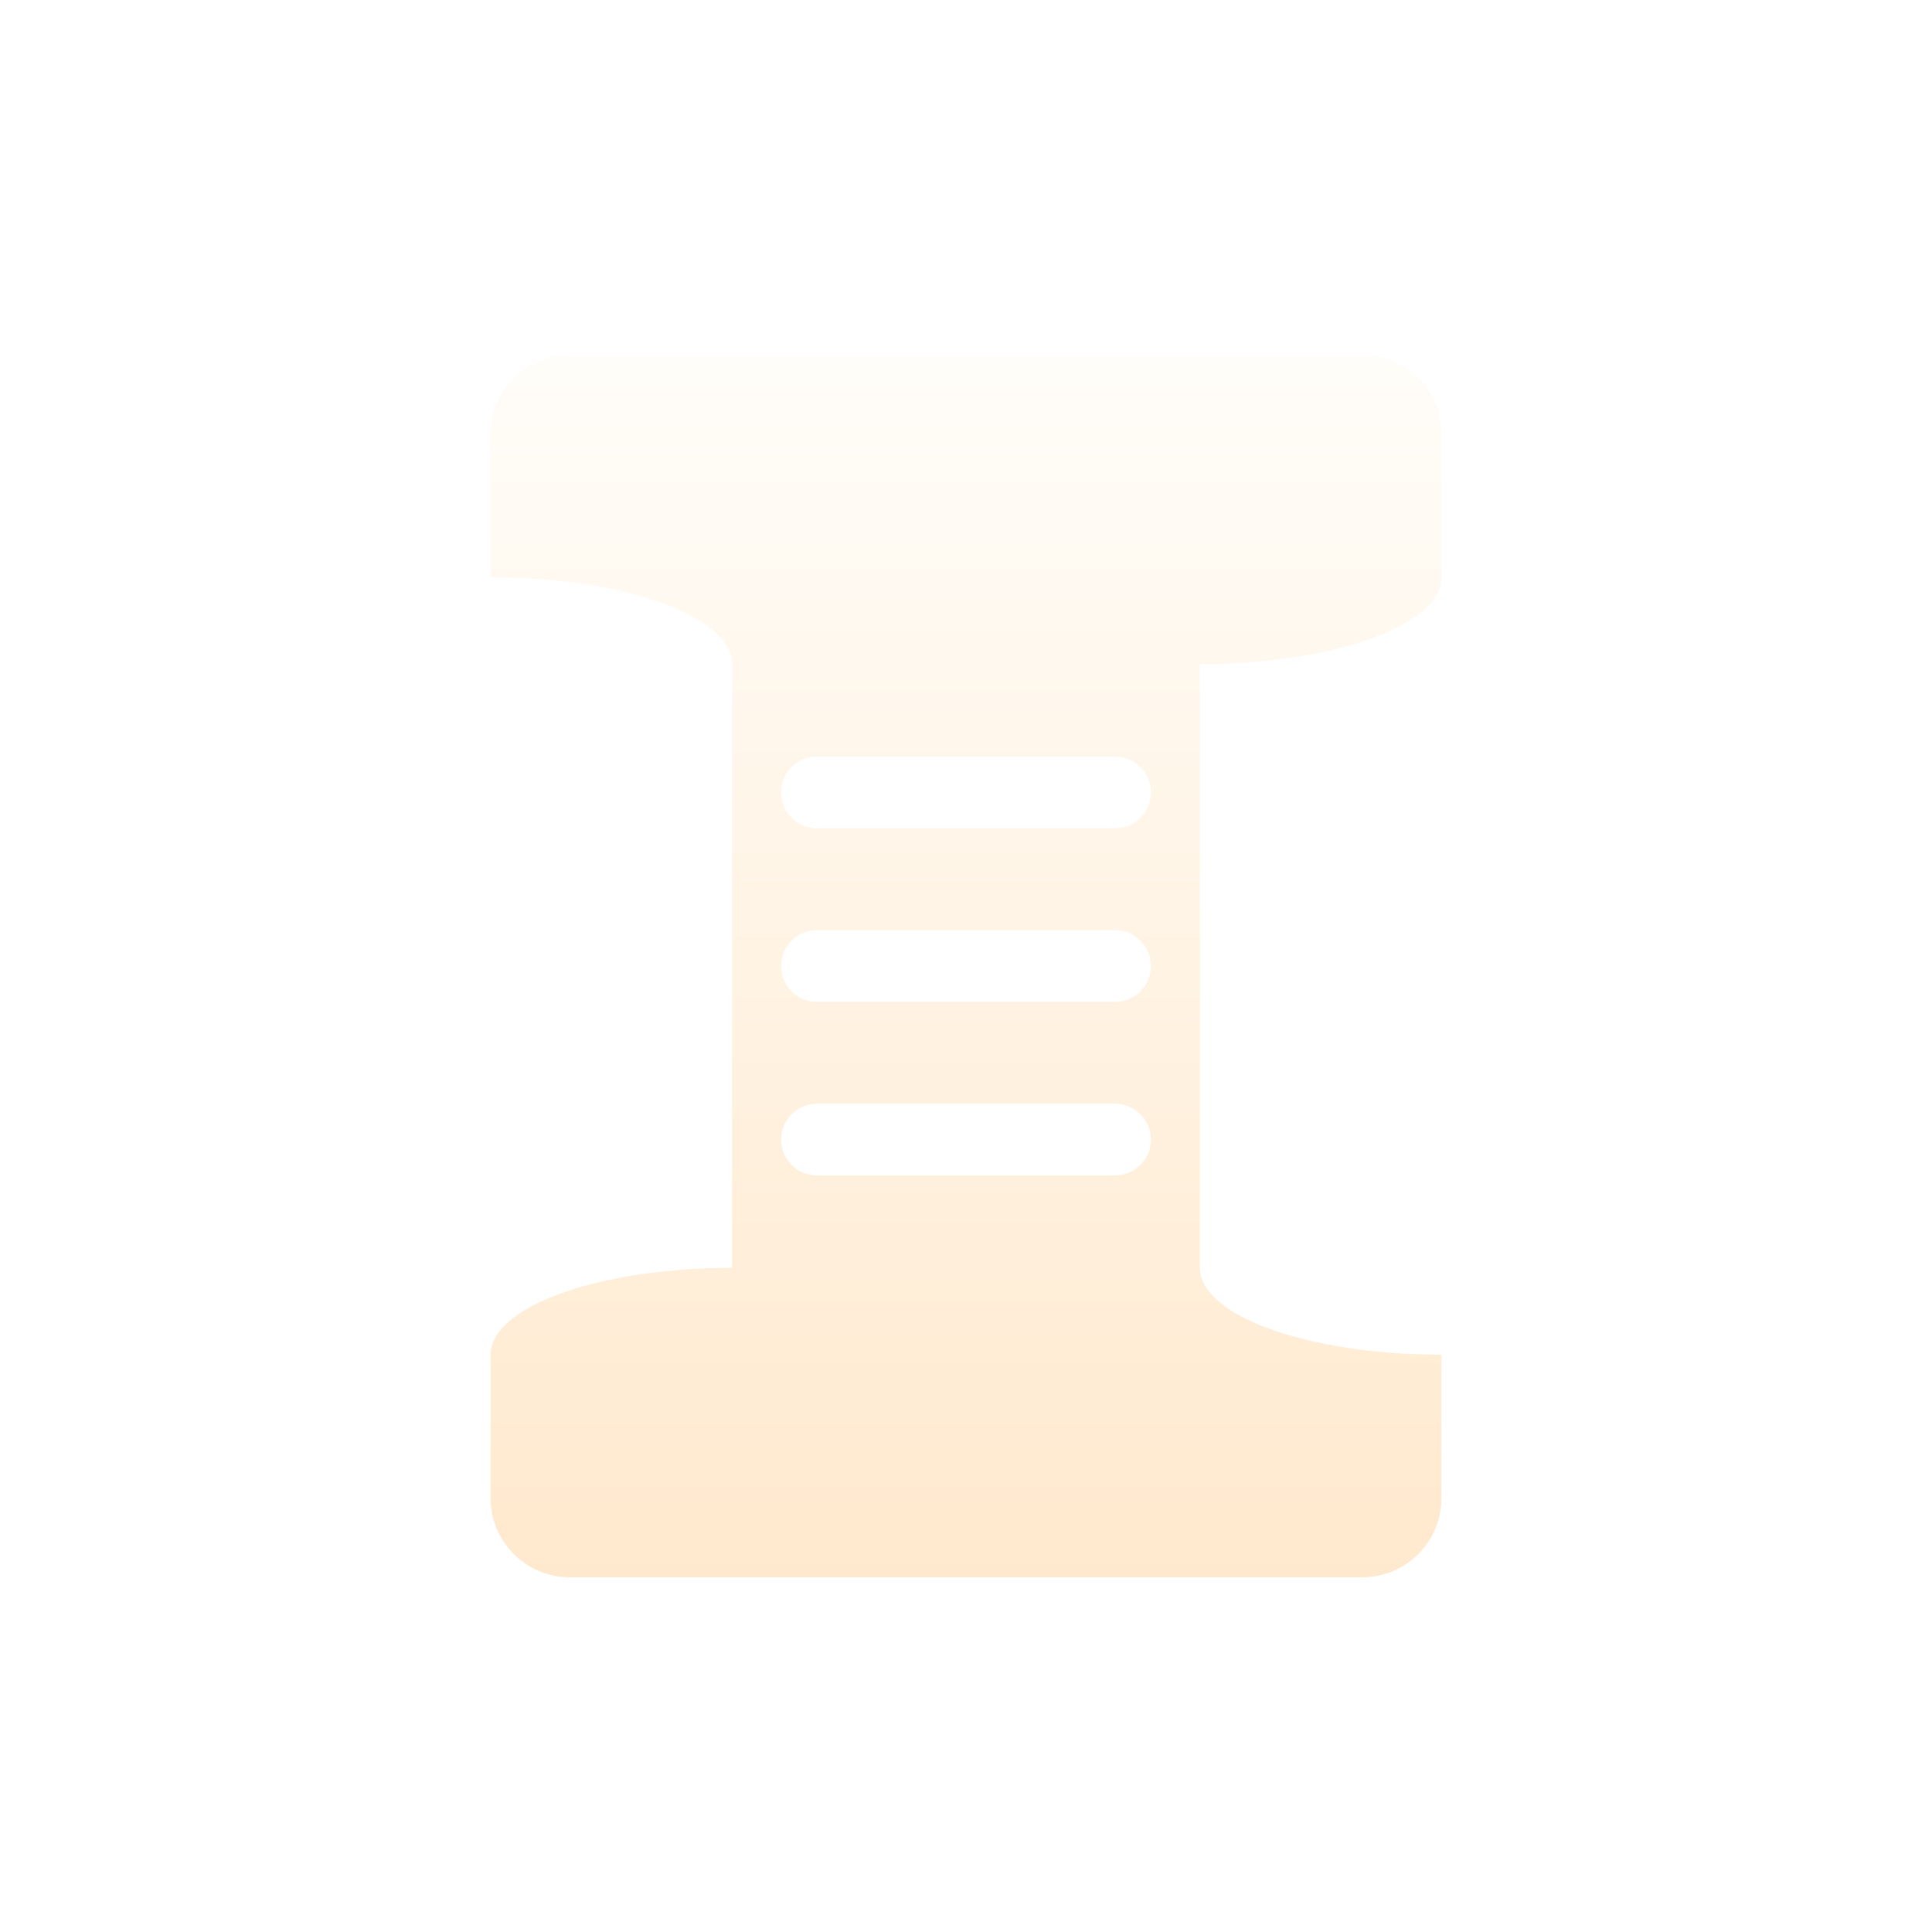
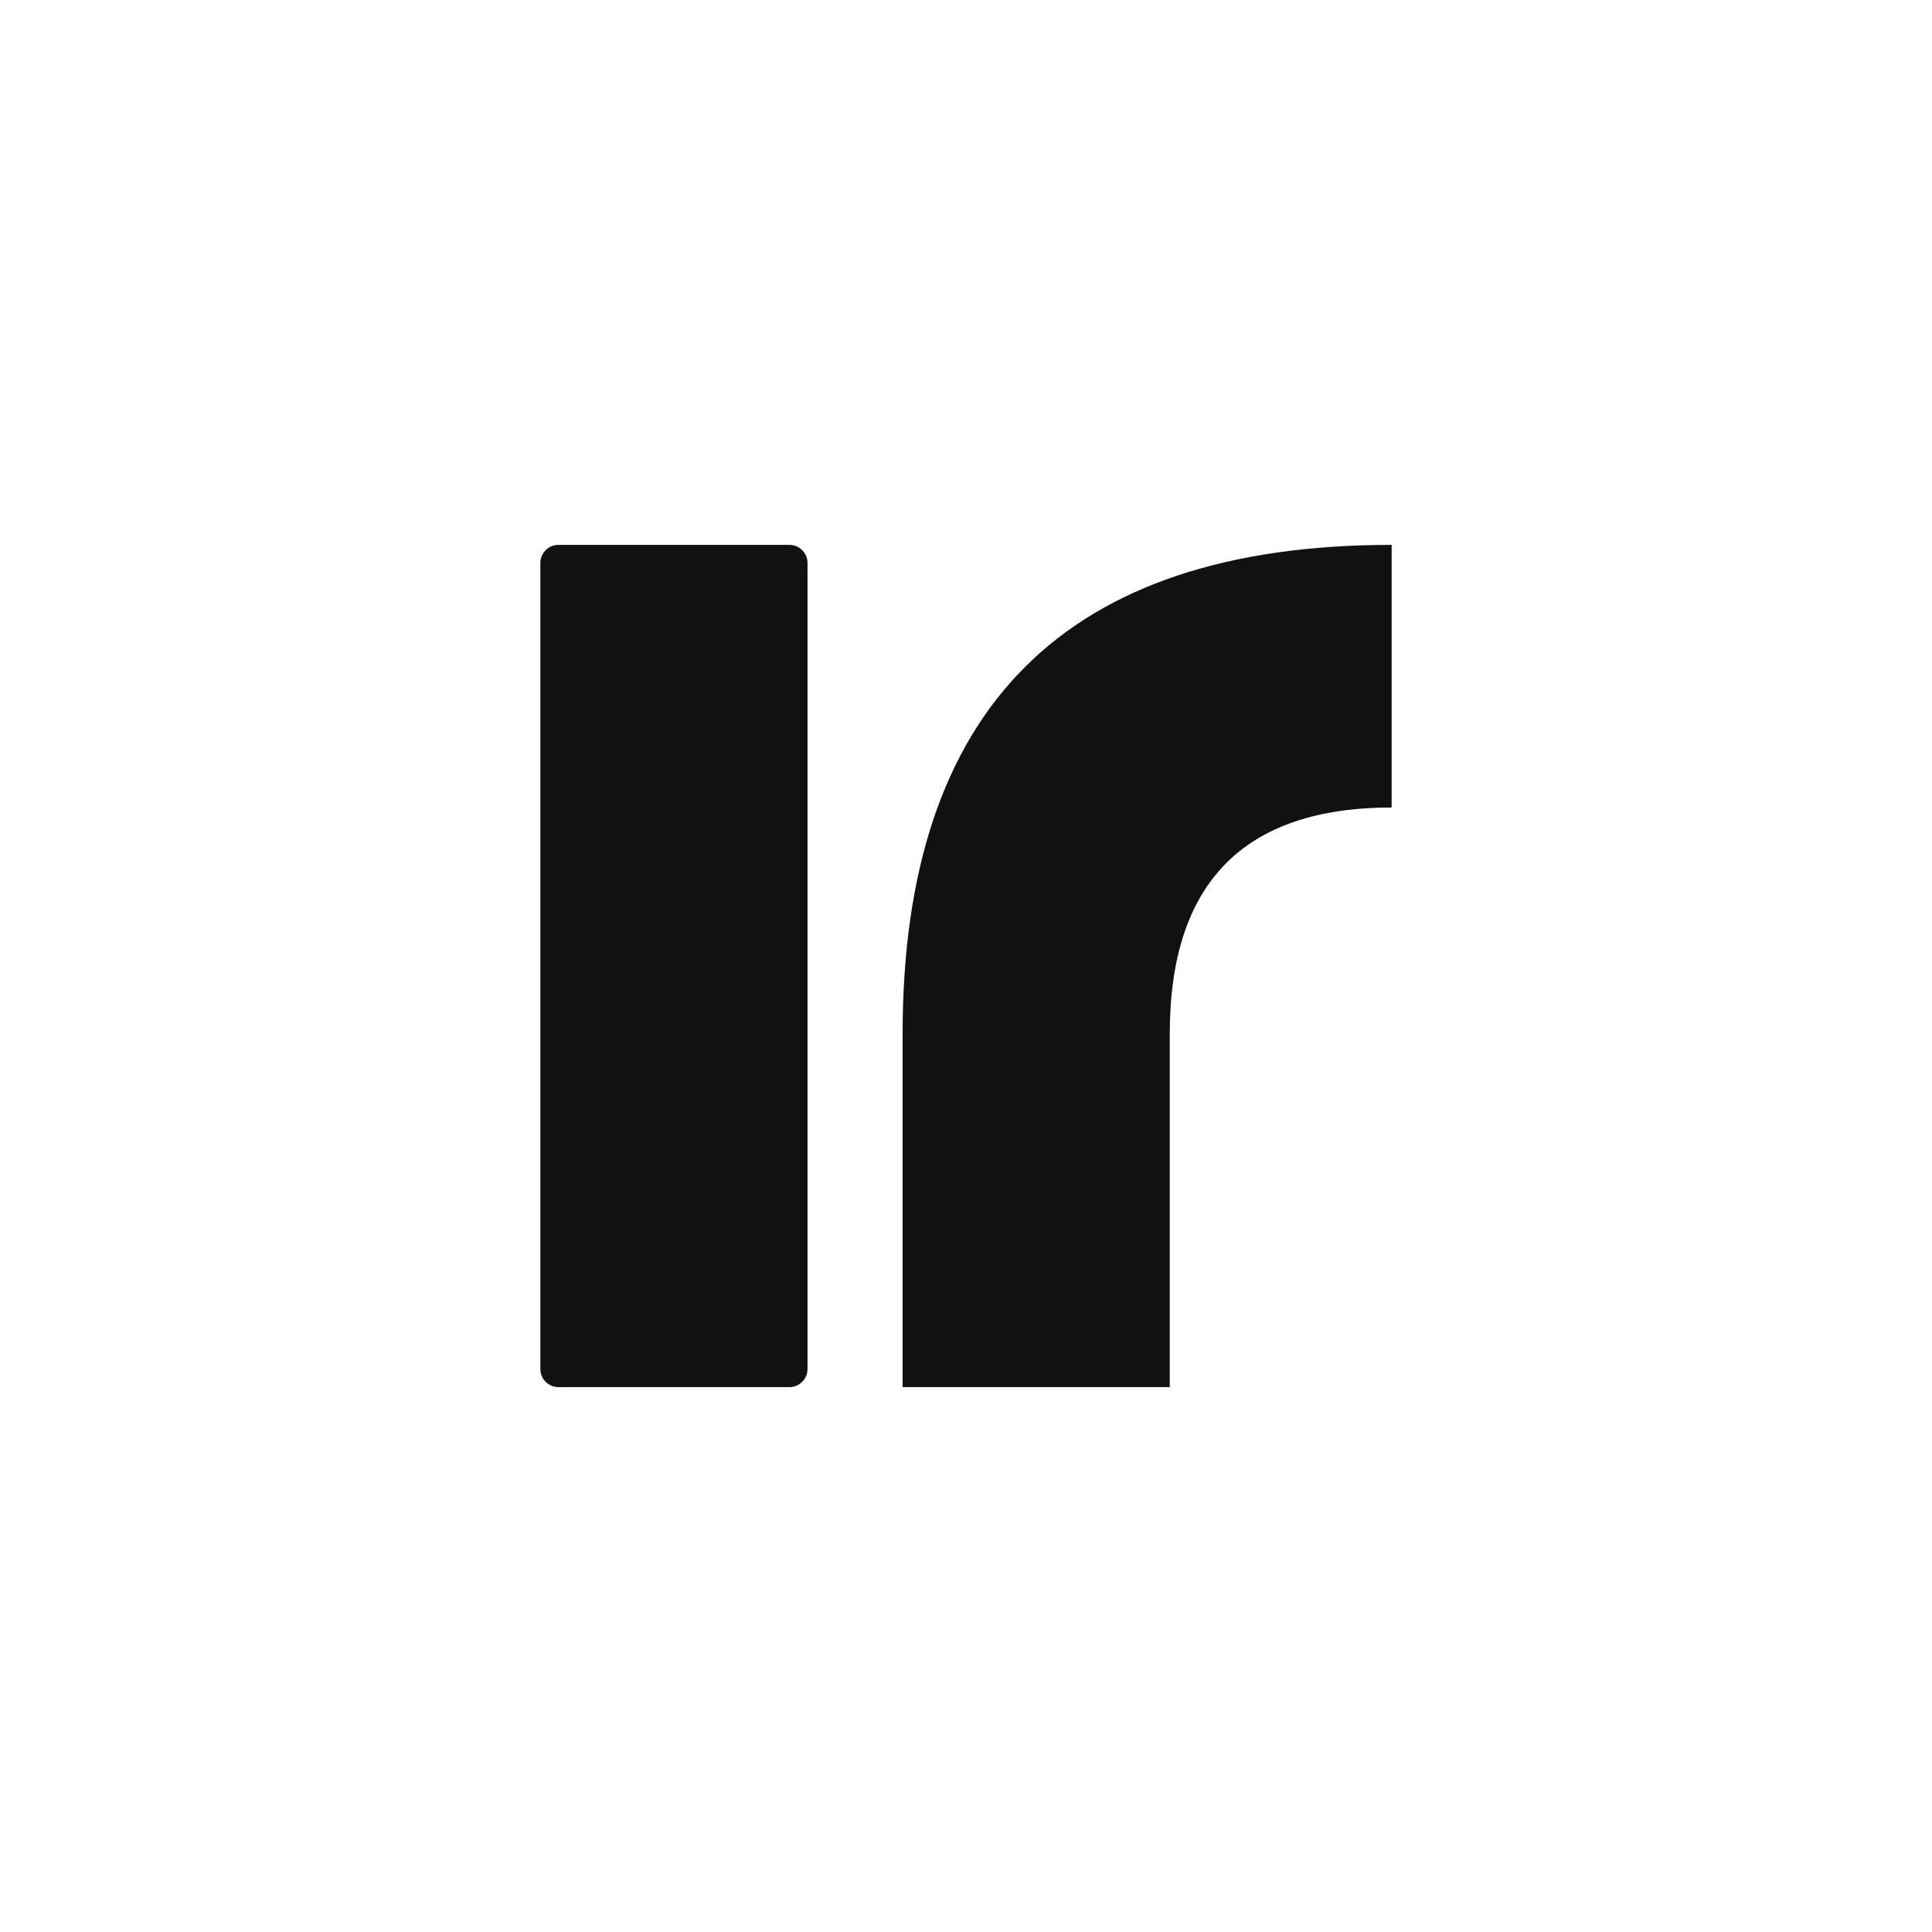
<svg xmlns="http://www.w3.org/2000/svg" width="1024" height="1024" viewBox="0 0 1024 1024">
-   <defs>
-     <linearGradient id="cream" x1="0" y1="188" x2="0" y2="836" gradientUnits="userSpaceOnUse">
-       <stop offset="0.00" stop-color="#FFFDF9" />
-       <stop offset="1.00" stop-color="#FFE9CE" />
-     </linearGradient>
-   </defs>
-   <path fill="url(#cream)" fill-rule="evenodd" d="M302,188L722,188A42,42 0 0 1 764,230L764,306C764.0,331.4 706.7,352.0 636.0,352.0L636,672C636.0,697.4 693.3,718.0 764.0,718.0L764,794A42,42 0 0 1 722,836L302,836A42,42 0 0 1 260,794L260,718C260.0,692.6 317.3,672.0 388.0,672.0L388,352C388.0,326.6 330.7,306.0 260.0,306.0L260,230A42,42 0 0 1 302,188ZM433,401L591,401A19,19 0 0 1 591,439L433,439A19,19 0 0 1 433,401ZM433,493L591,493A19,19 0 0 1 591,531L433,531A19,19 0 0 1 433,493ZM433,585L591,585A19,19 0 0 1 591,623L433,623A19,19 0 0 1 433,585Z" />
+   <g fill="#111111" transform="translate(512 512) scale(1.2) translate(-518 -590)">
+     <rect x="330" y="404" width="118" height="372" rx="8" />
+     <path d="M490 776 L490 620 Q490 404 706 404 L706 520 Q608 520 608 620 L608 776 Z" />
+   </g>
</svg>
